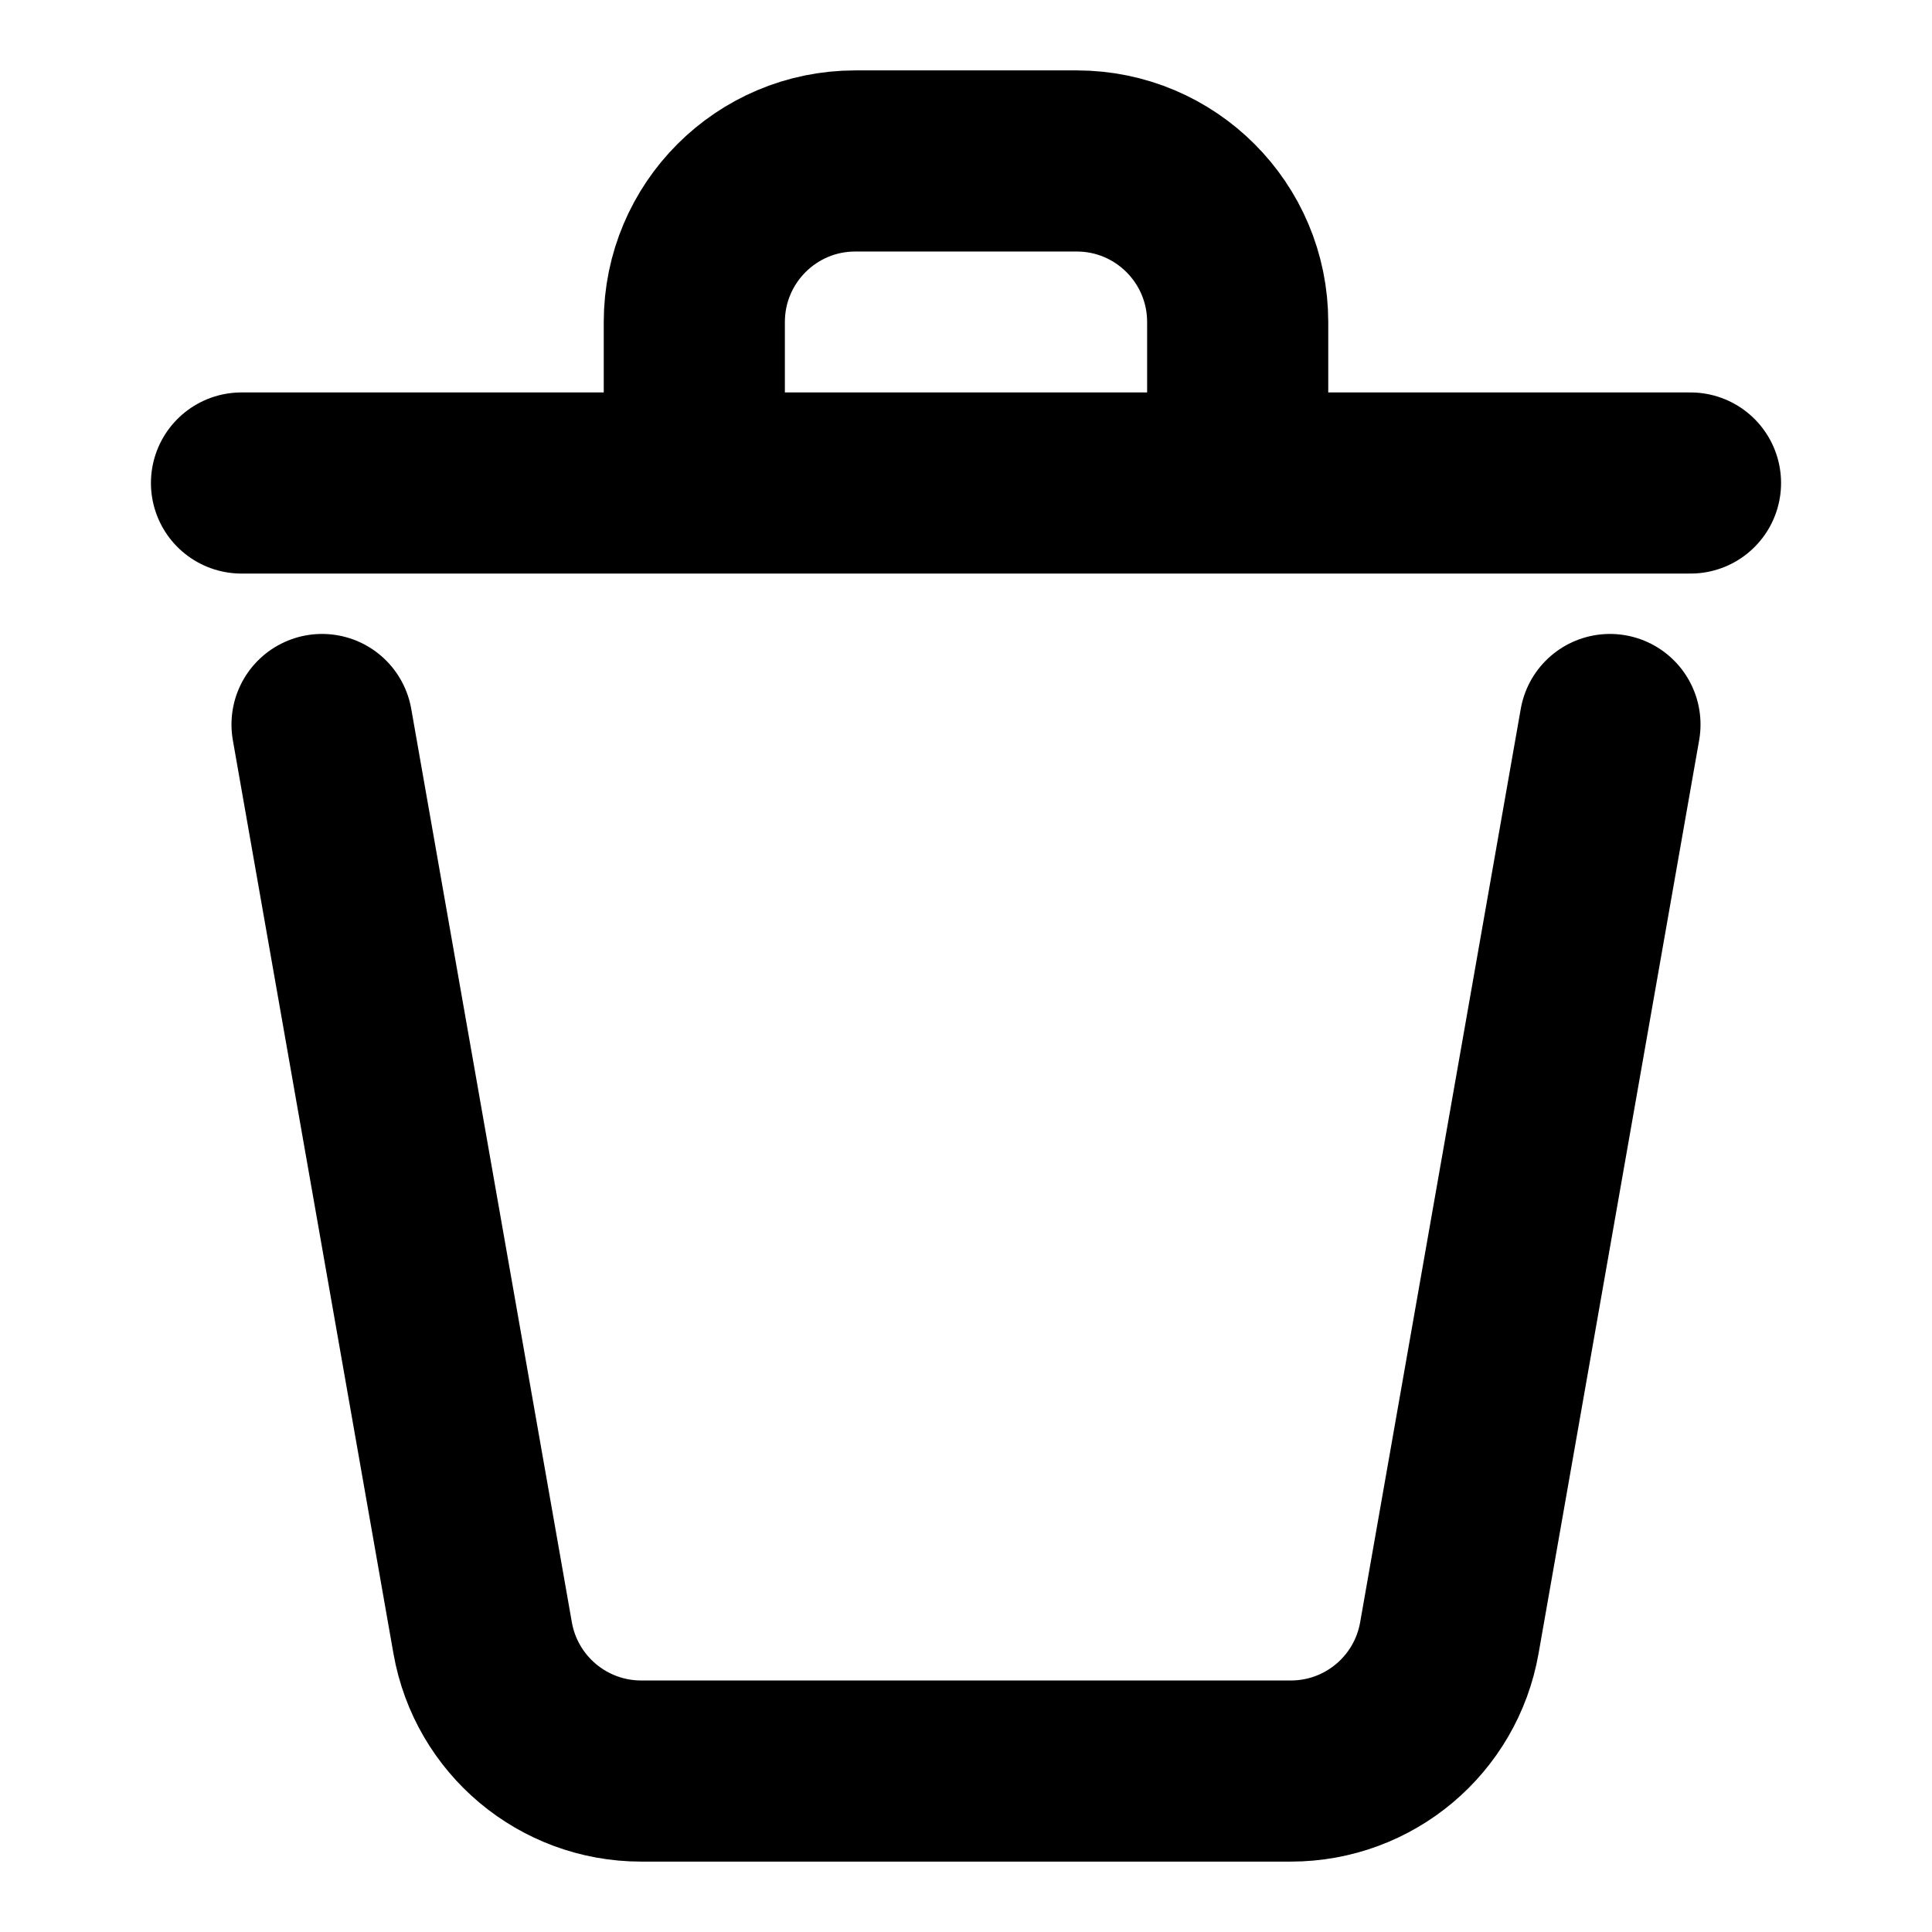
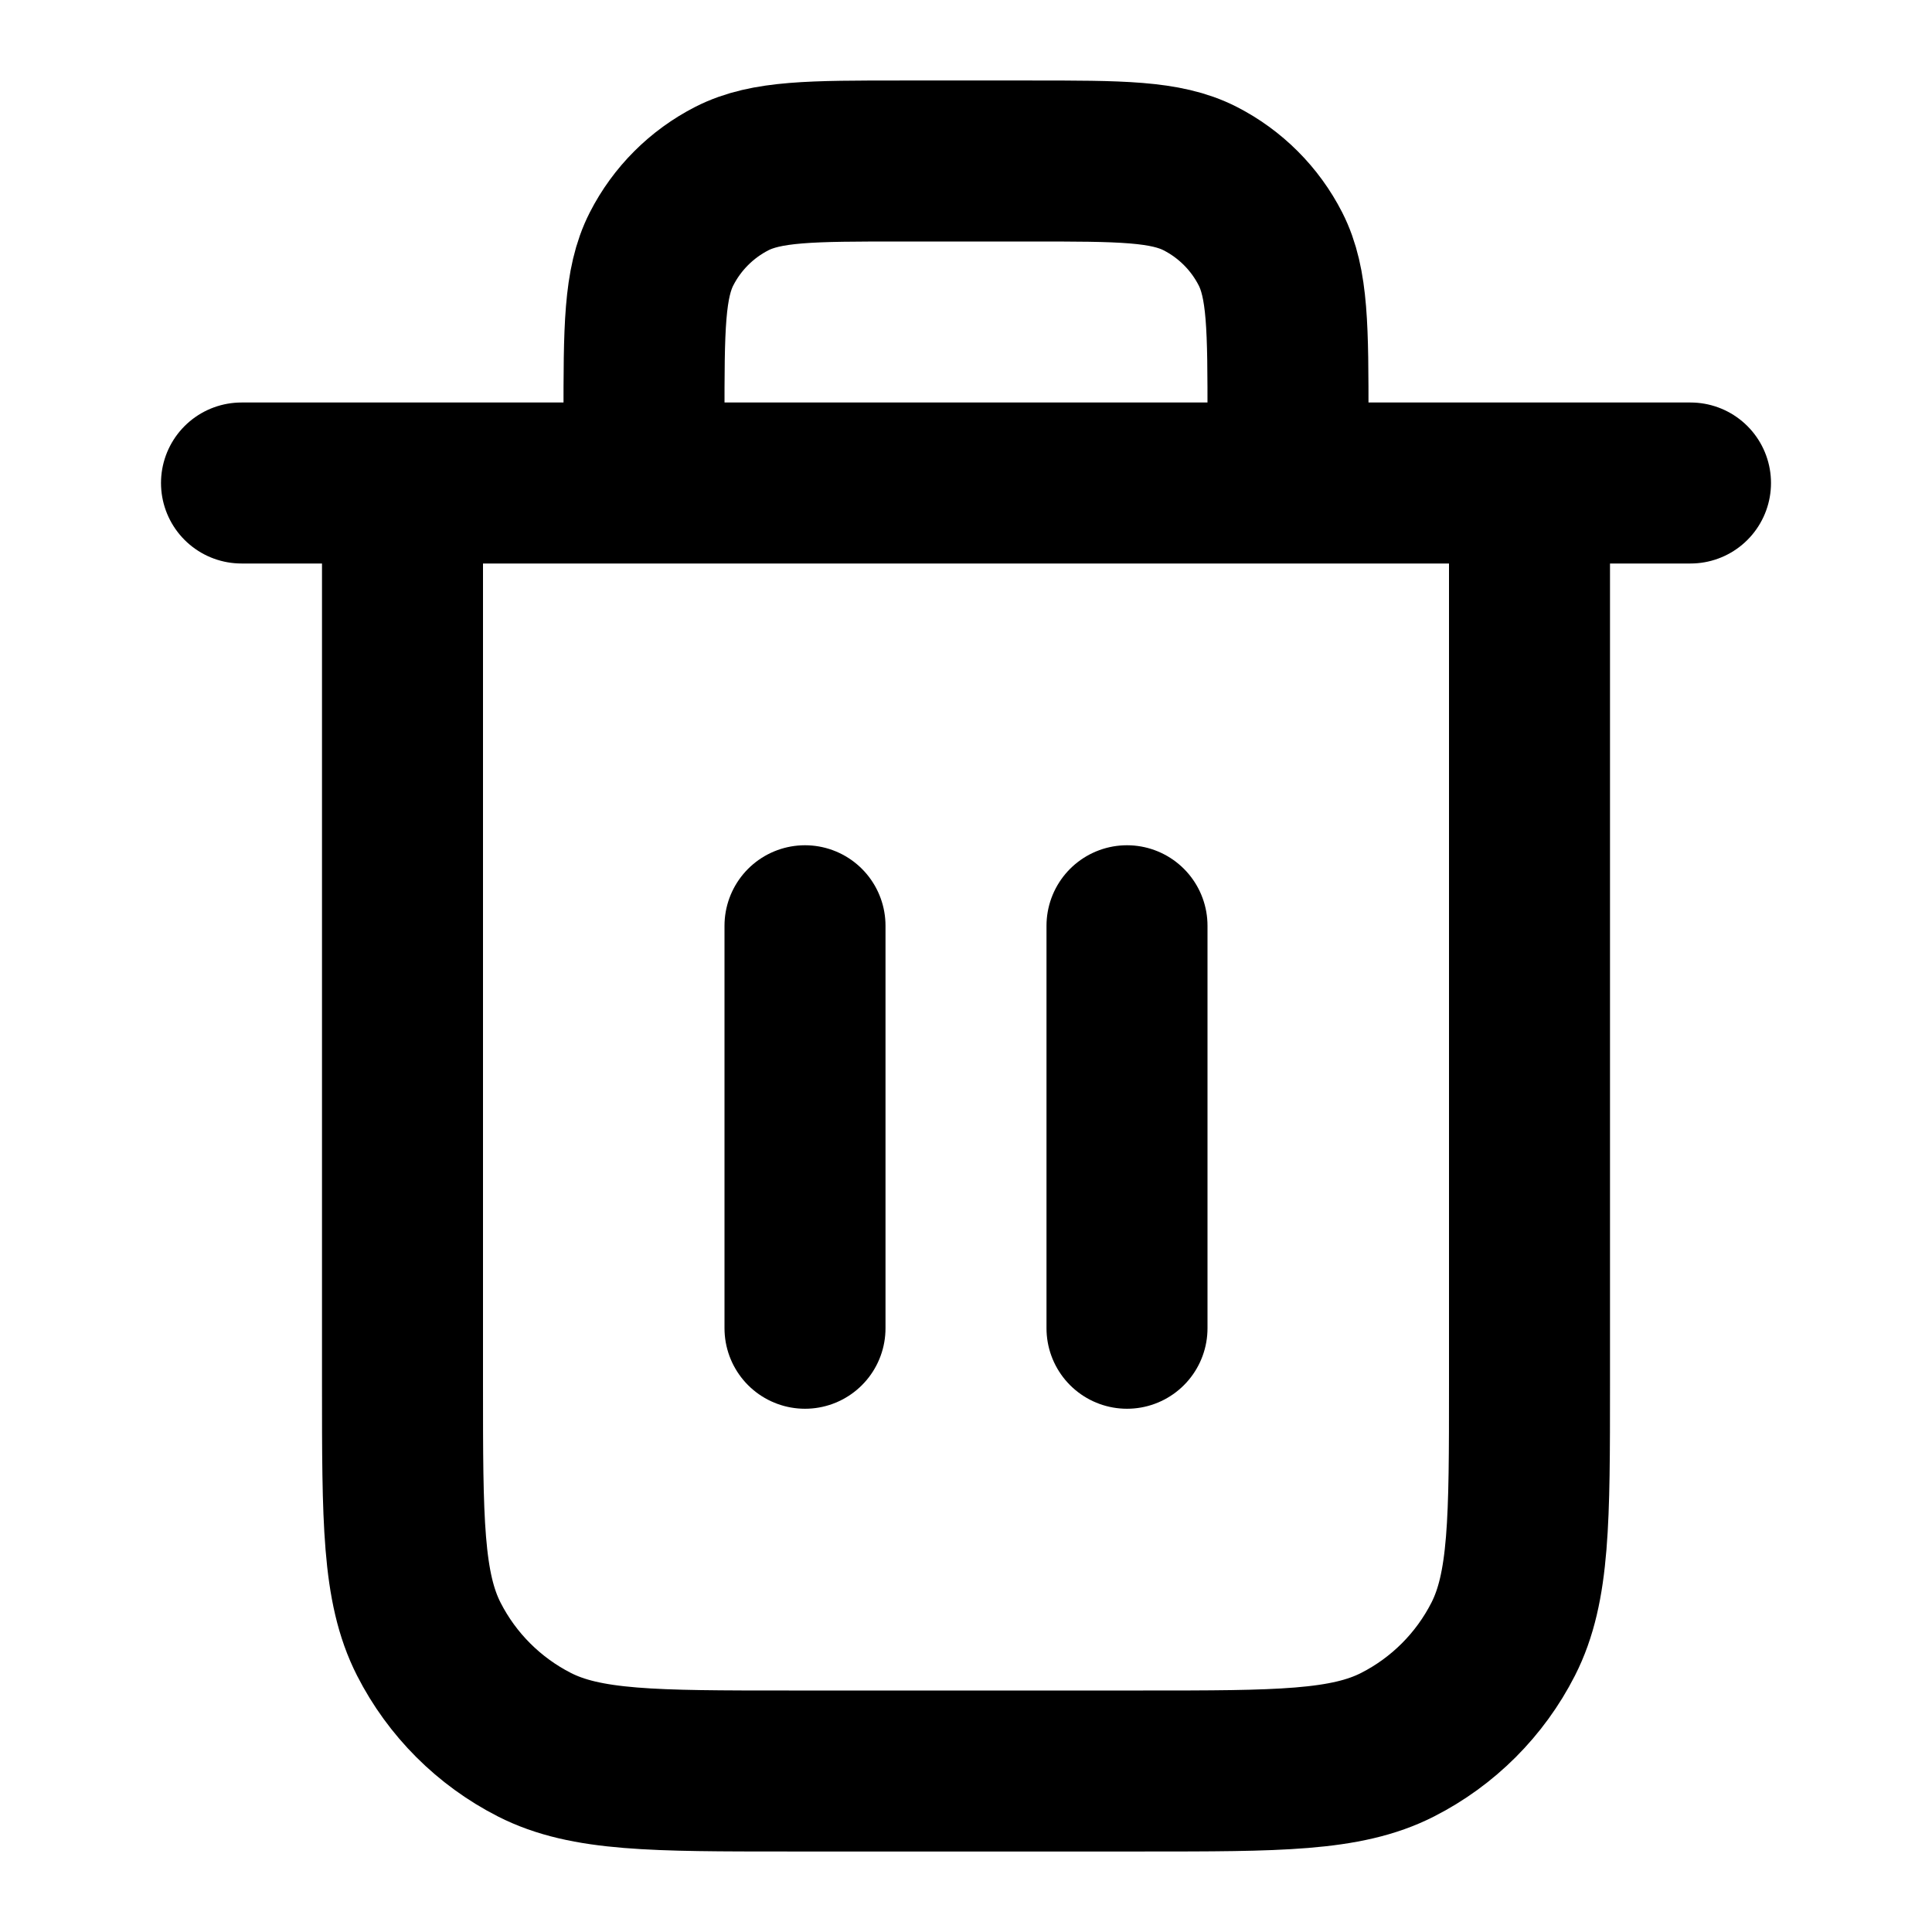
- <svg xmlns="http://www.w3.org/2000/svg" width="16" height="16" viewBox="0 0 16 16" fill="none">
-   <path d="M13.333 6L12.003 13.564C11.891 14.202 11.338 14.667 10.69 14.667H5.31C4.663 14.667 4.109 14.202 3.997 13.564L2.667 6" stroke="black" stroke-width="1.5" stroke-linecap="round" stroke-linejoin="round" />
-   <path d="M14 4H10.25M10.25 4V2.667C10.25 1.93 9.653 1.333 8.917 1.333H7.083C6.347 1.333 5.75 1.93 5.75 2.667V4M10.25 4H5.75M2 4H5.75" stroke="black" stroke-width="1.5" stroke-linecap="round" stroke-linejoin="round" />
+ <svg xmlns="http://www.w3.org/2000/svg" width="24" height="24" viewBox="0 0 24 24" fill="none">
+   <path d="M16 6V5.2C16 4.08 16 3.52 15.782 3.092C15.59 2.716 15.284 2.41 14.908 2.218C14.48 2 13.92 2 12.8 2H11.2C10.08 2 9.52 2 9.092 2.218C8.716 2.41 8.41 2.716 8.218 3.092C8 3.52 8 4.08 8 5.2V6M10 11.5V16.5M14 11.5V16.5M3 6H21M19 6V17.2C19 18.88 19 19.72 18.673 20.362C18.385 20.927 17.927 21.385 17.362 21.673C16.72 22 15.88 22 14.2 22H9.8C8.12 22 7.28 22 6.638 21.673C6.074 21.385 5.615 20.927 5.327 20.362C5 19.72 5 18.88 5 17.2V6" stroke="black" stroke-width="2" stroke-linecap="round" stroke-linejoin="round" />
</svg>
